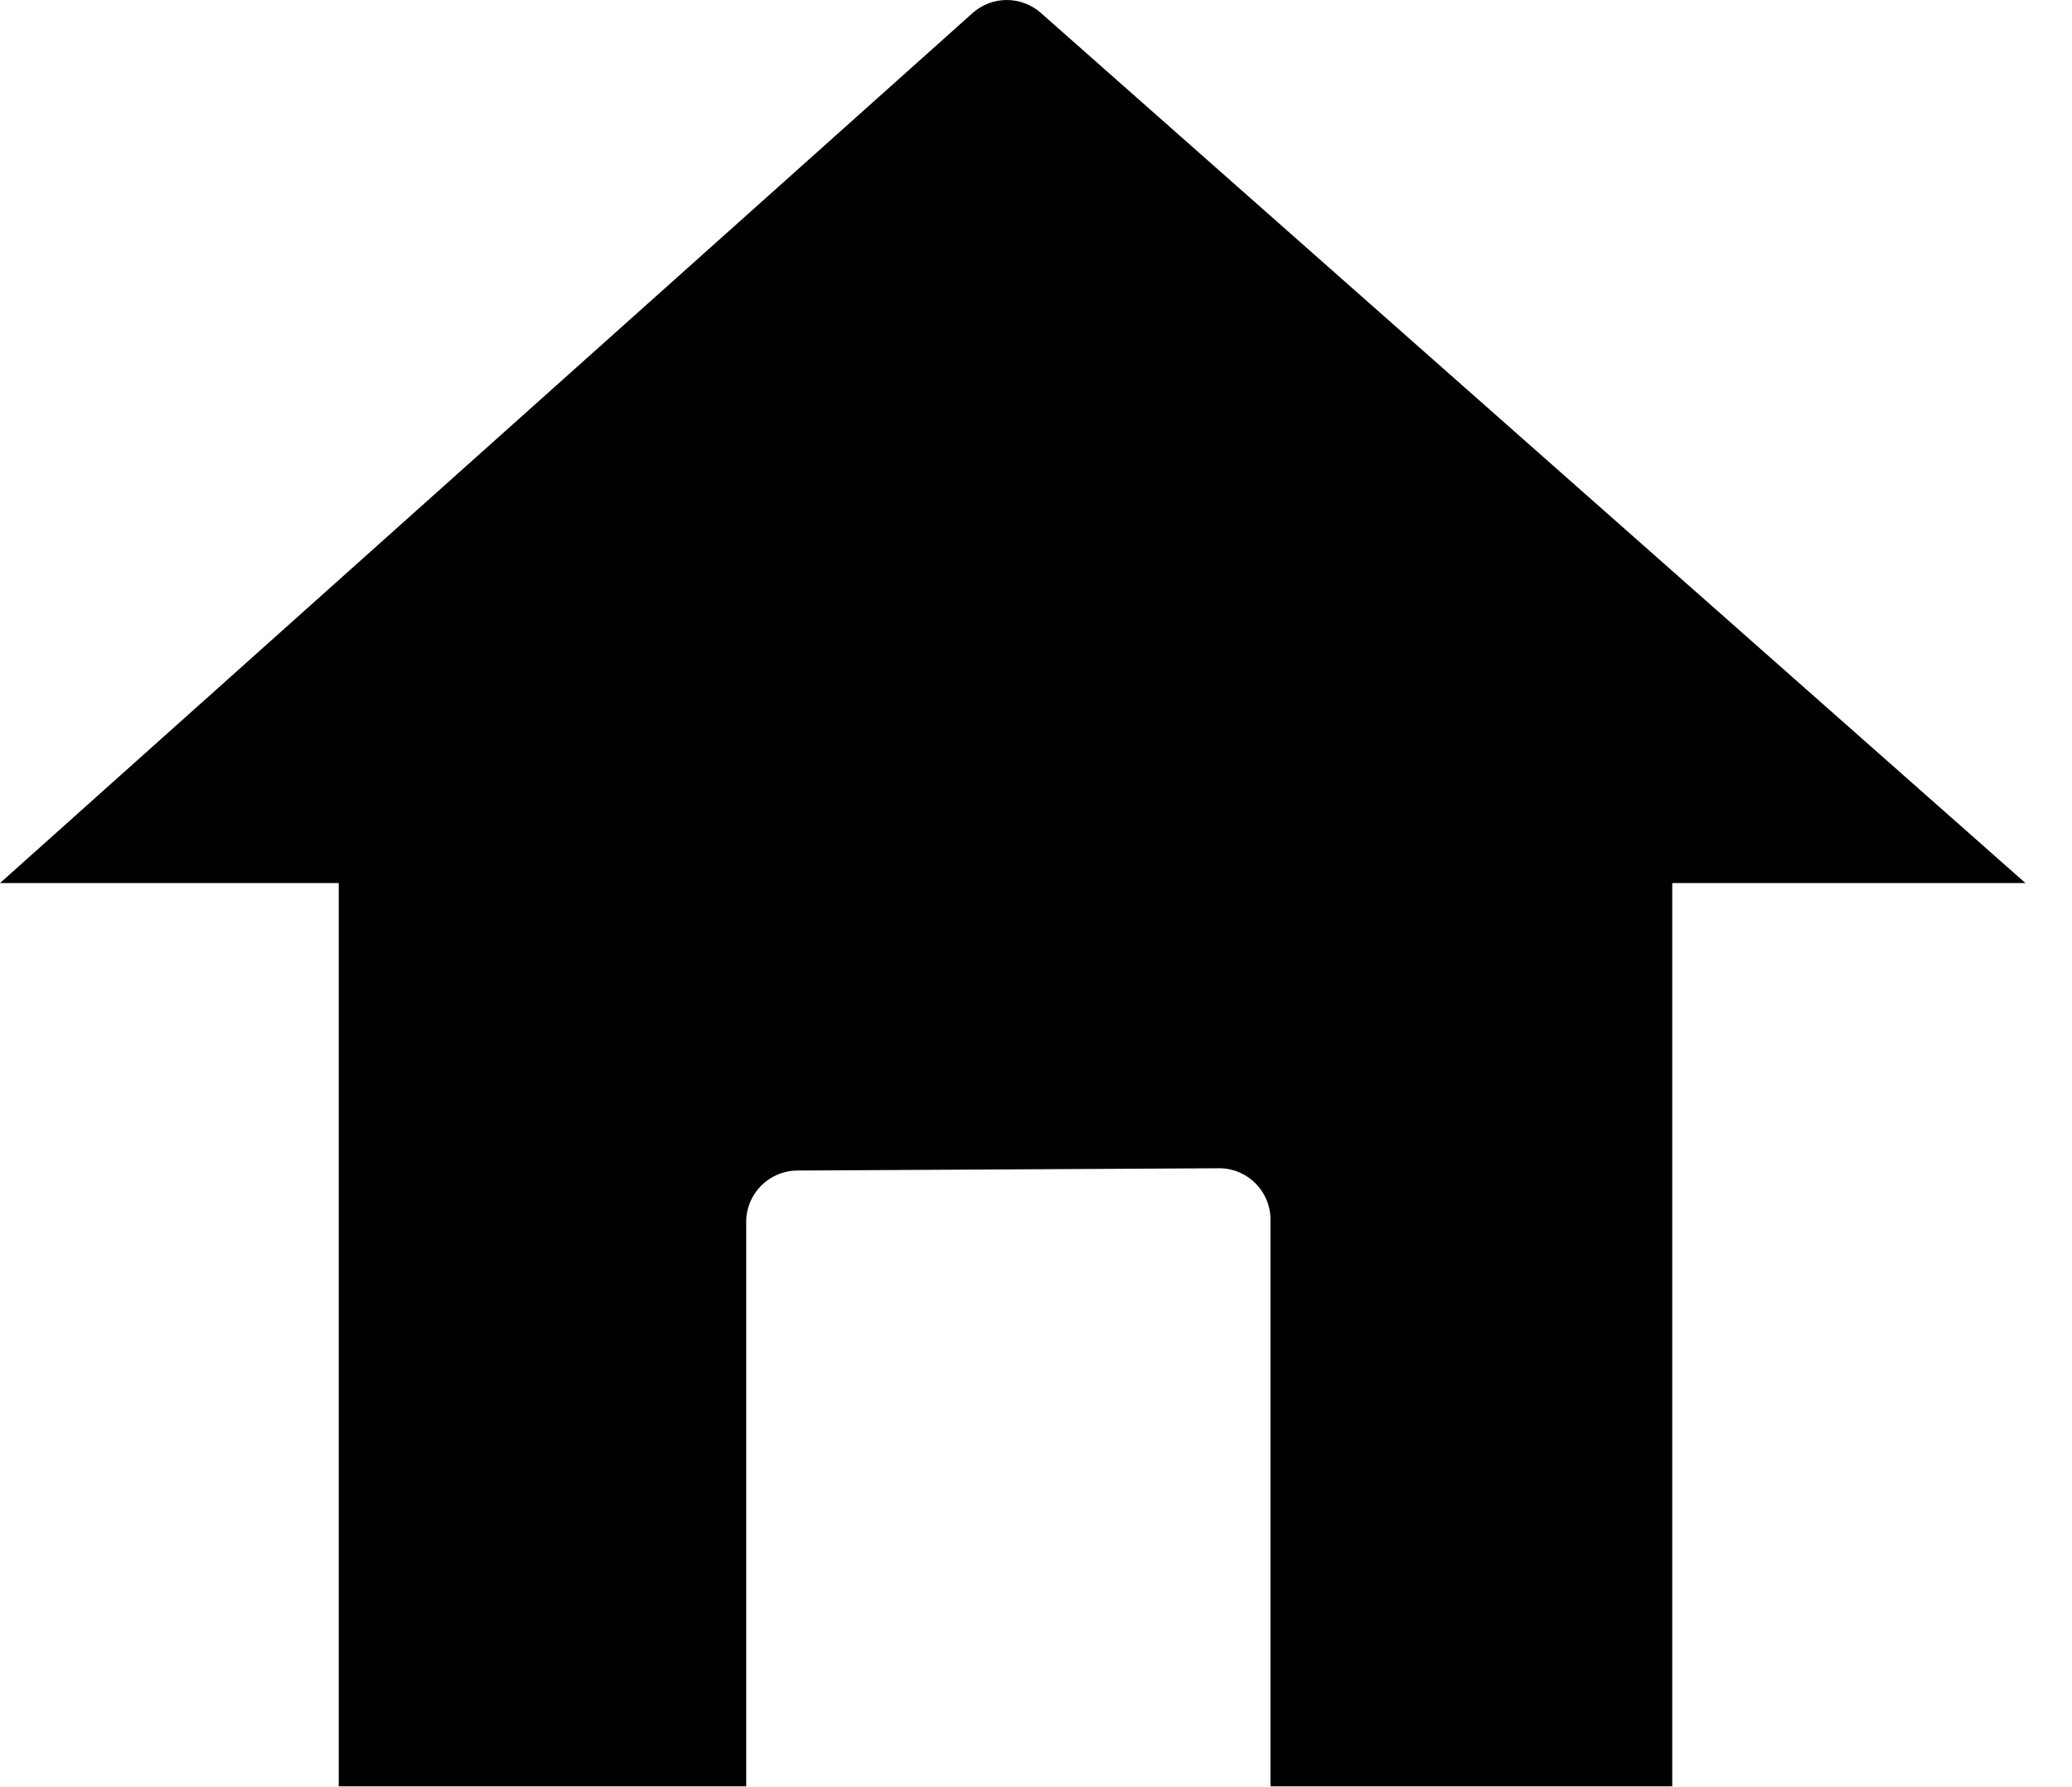
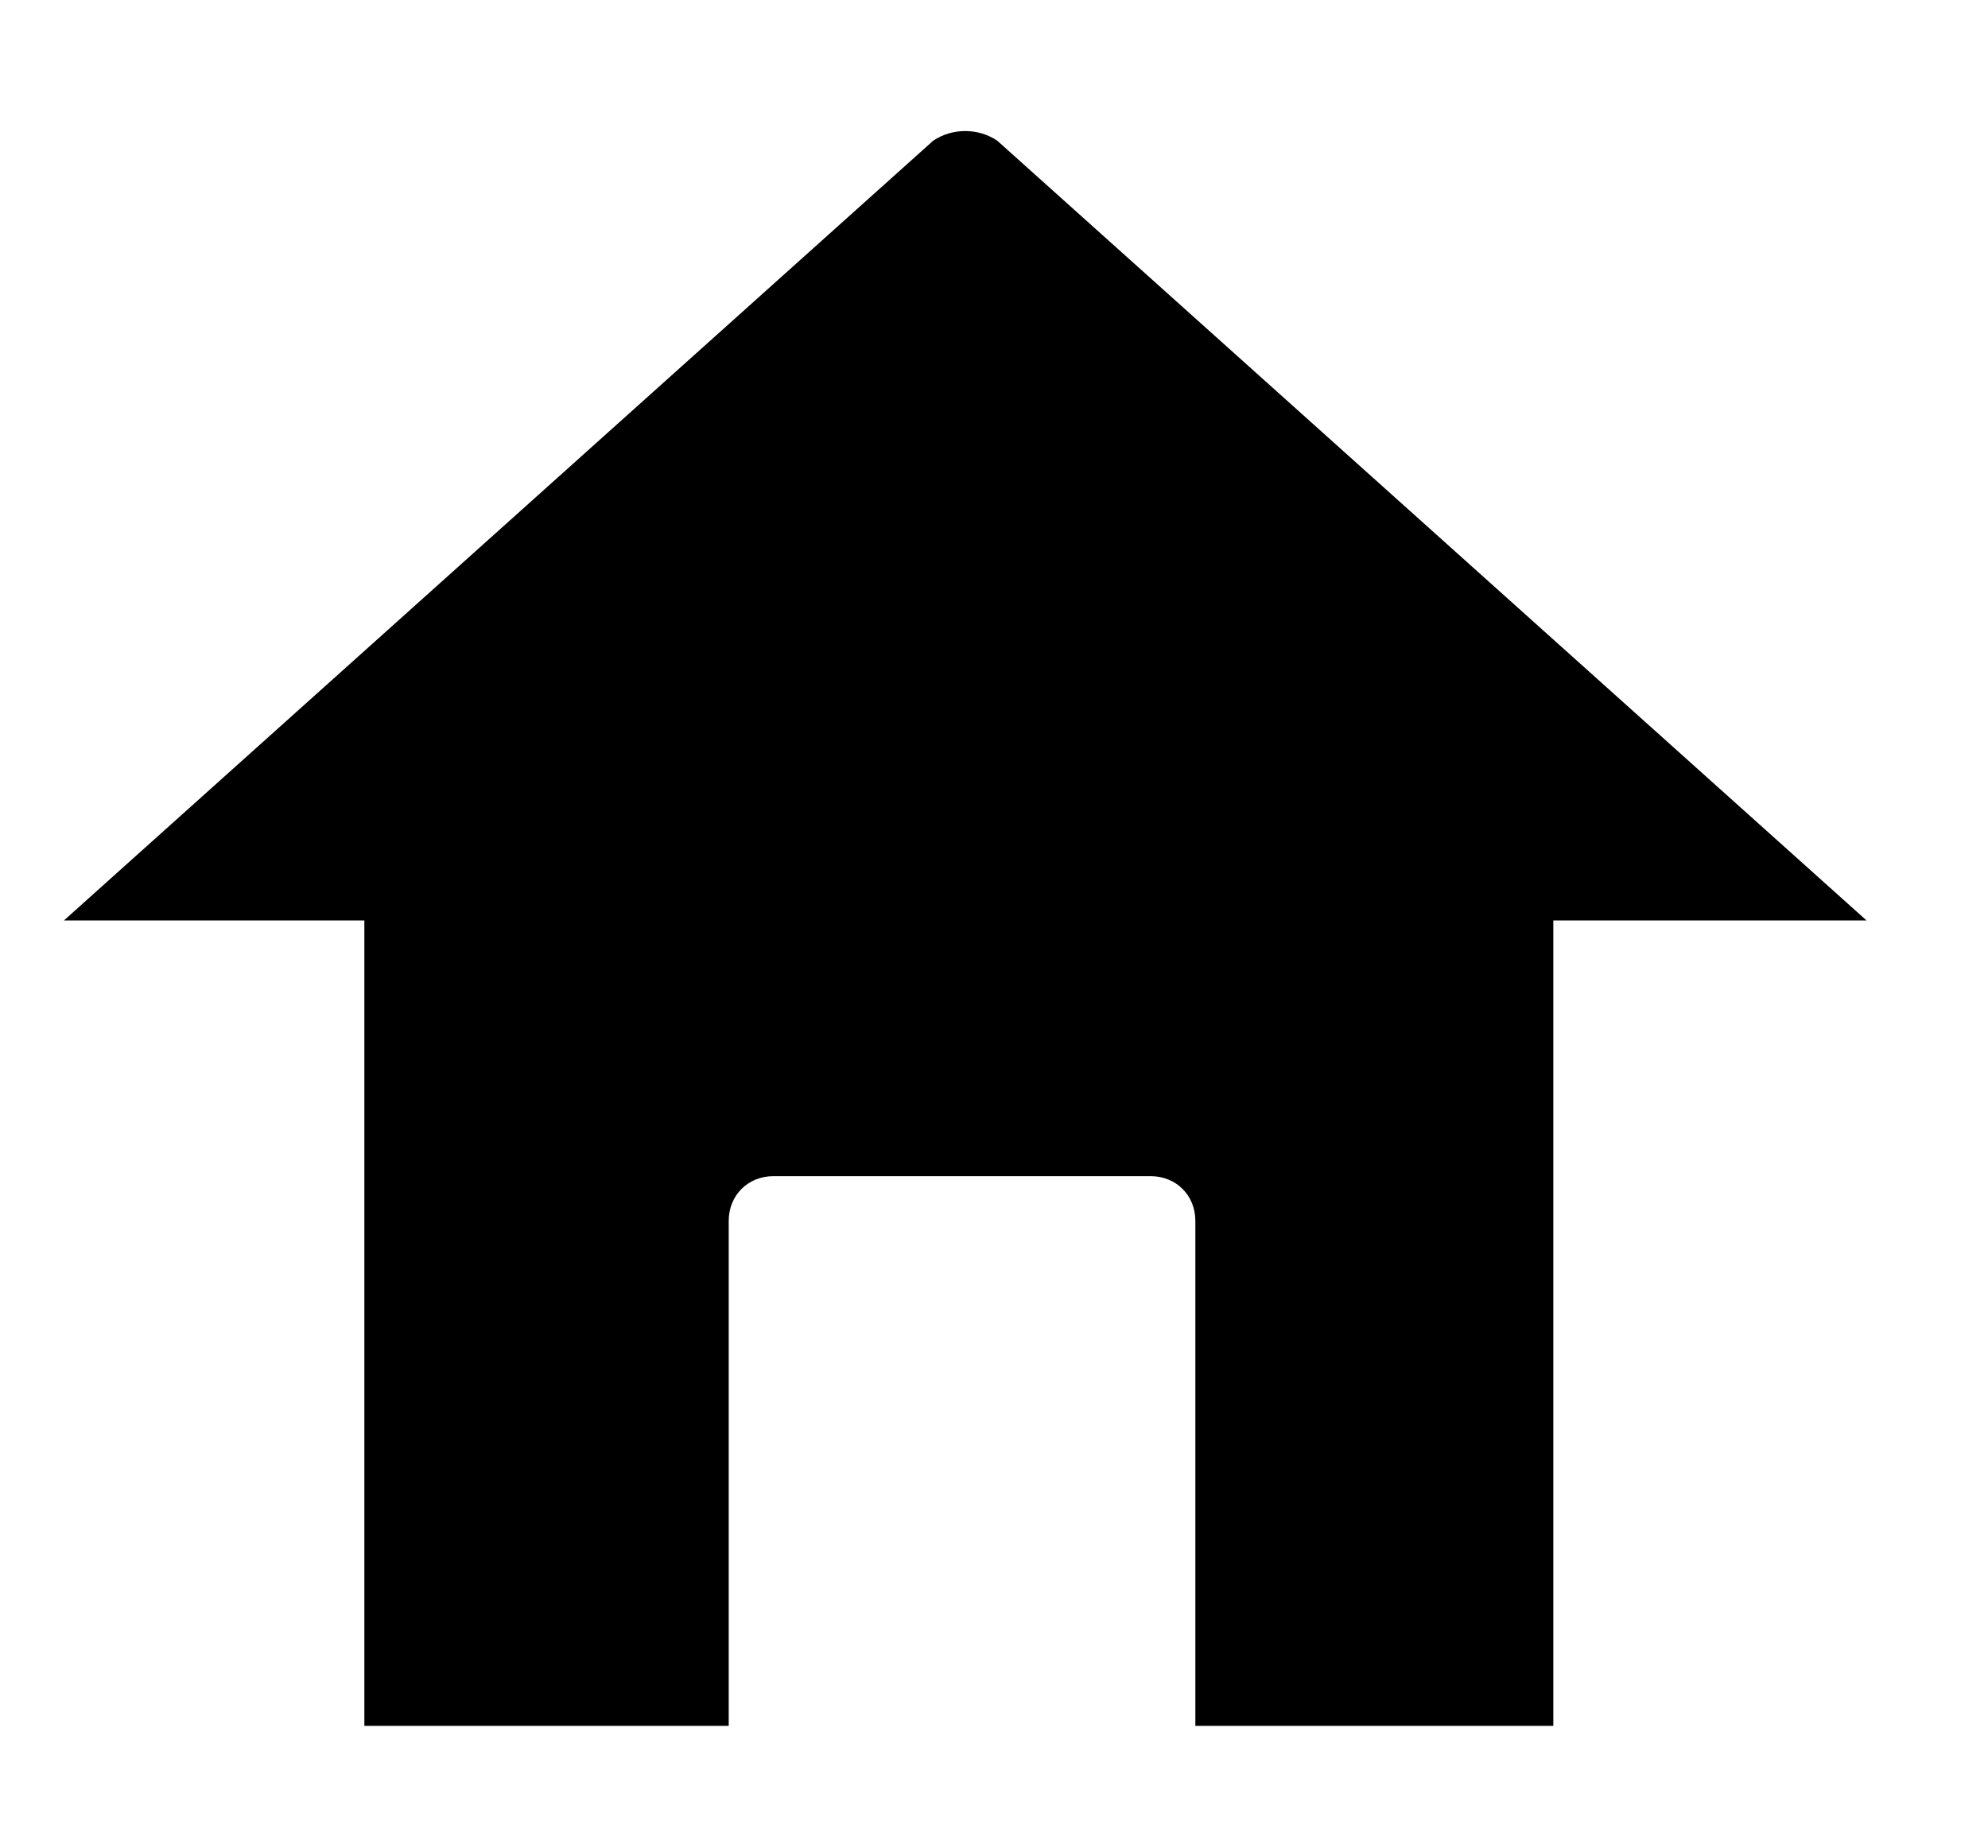
- <svg xmlns="http://www.w3.org/2000/svg" width="29" height="25" viewBox="0 0 29 25" fill="none">
-   <g clip-path="url(#clip0_33_19)">
-     <path d="M0 12.359H4.741V25H10.444V17.1C10.444 16.706 10.764 16.384 11.158 16.382L17.06 16.35C17.458 16.348 17.782 16.67 17.782 17.069V25H23.405V12.359H28.349L14.567 0.18C14.293 -0.061 13.884 -0.059 13.613 0.182L0 12.359Z" fill="currentColor" />
-   </g>
+ <svg xmlns="http://www.w3.org/2000/svg" id="Layer_1" version="1.1" viewBox="0 0 31.1 28.9">
+   <path fill="currentColor" d="M1,14.4h4.7v12.6h5.7v-7.9c0-.4.3-.7.7-.7h5.9c.4,0,.7.3.7.7v7.9h5.6v-12.6h4.9L15.6,2.2c-.3-.2-.7-.2-1,0L1,14.4Z" />
</svg>
